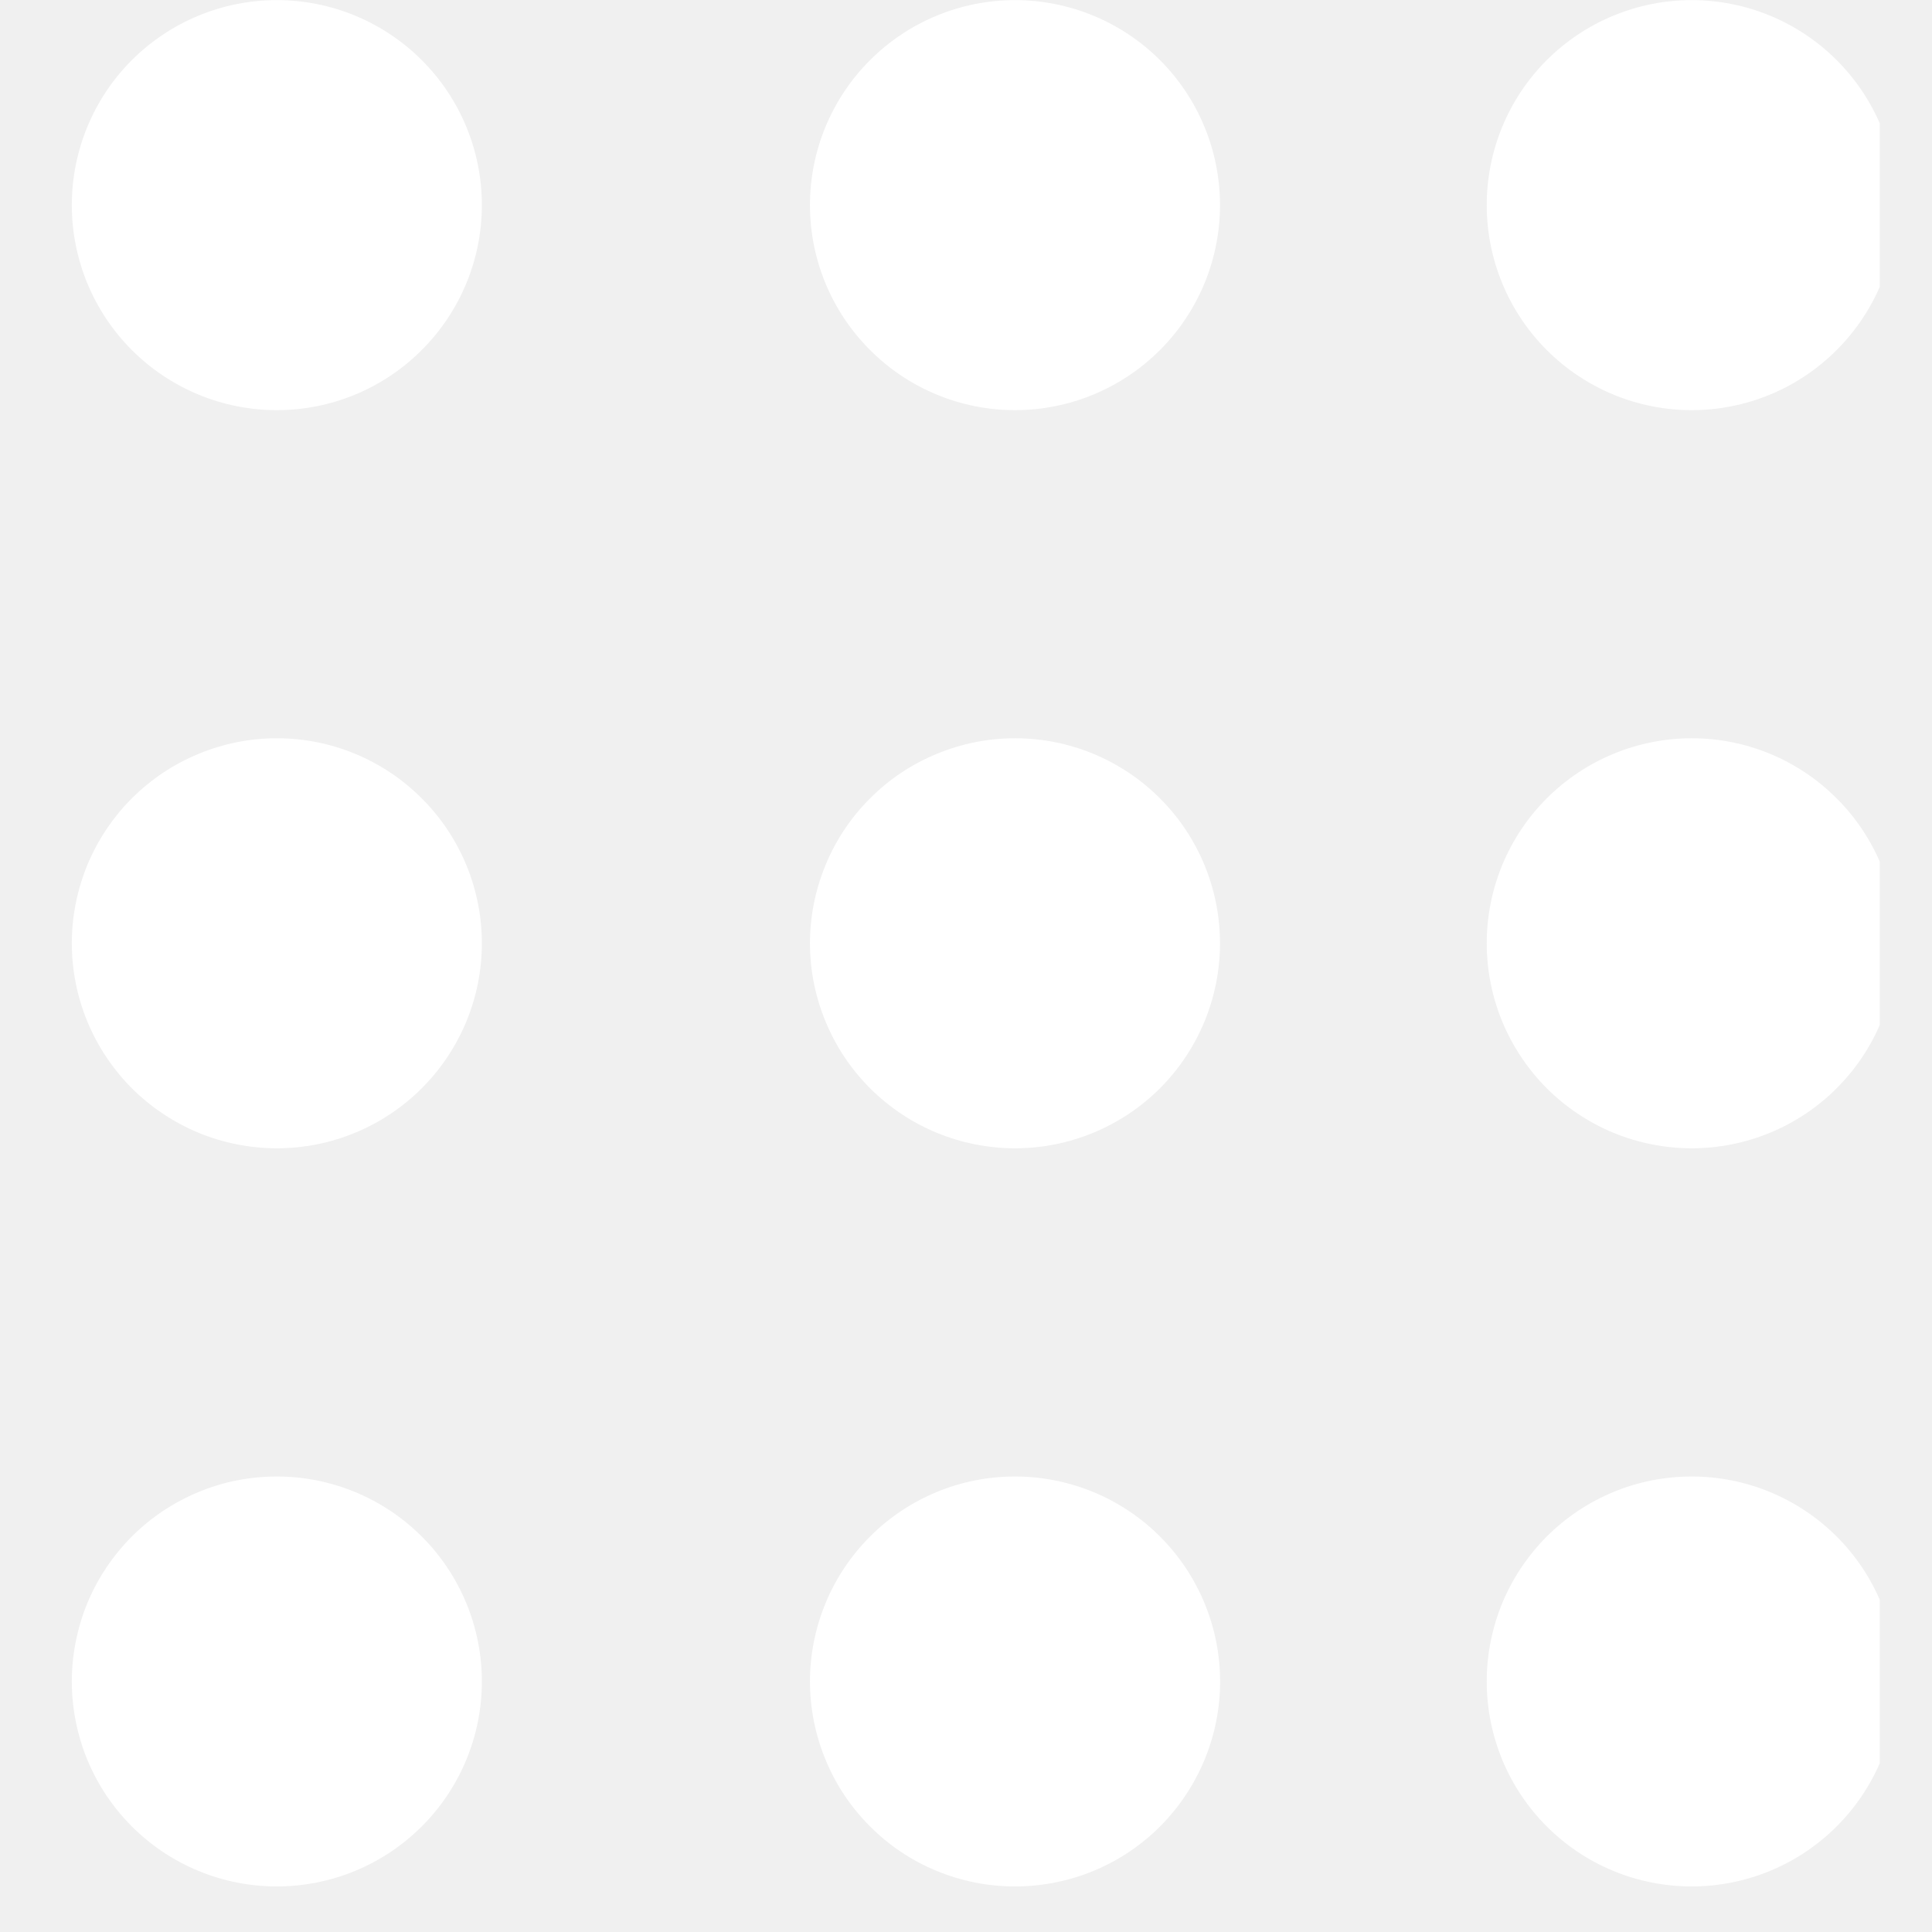
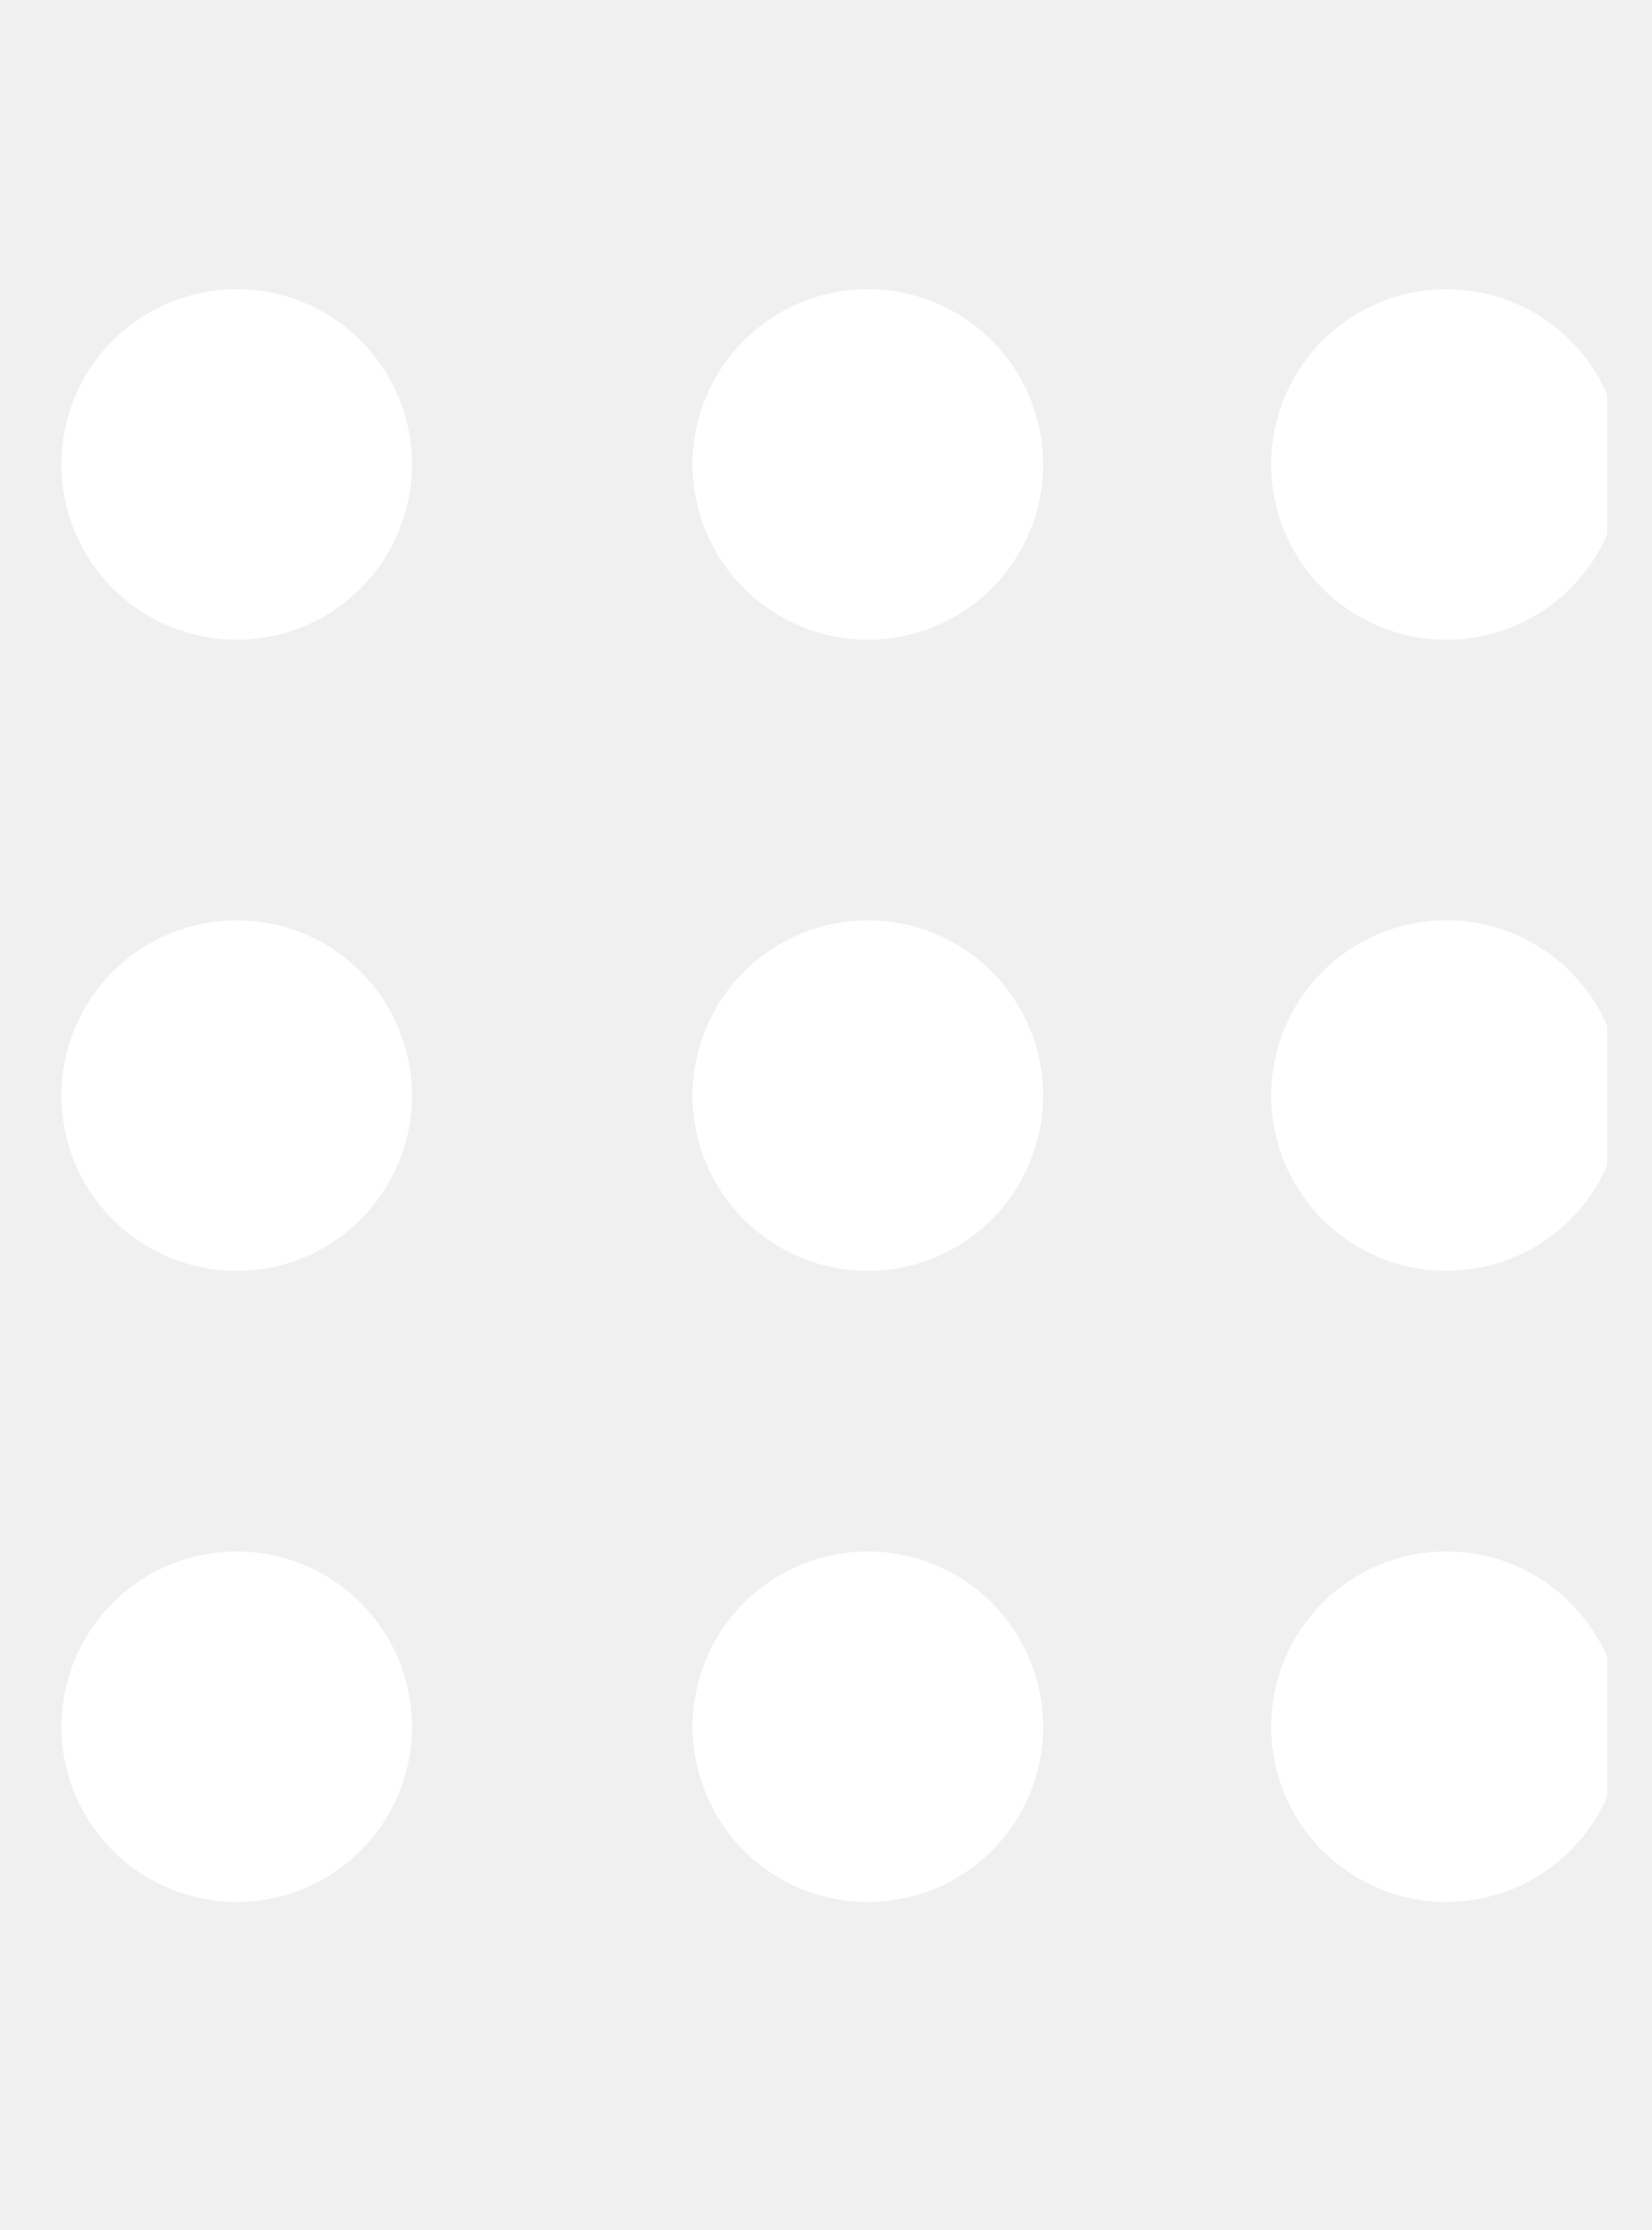
- <svg xmlns="http://www.w3.org/2000/svg" width="17" height="17" viewBox="0 0 17 17" fill="none">
+ <svg xmlns="http://www.w3.org/2000/svg" width="20" height="27" viewBox="0 0 17 17" fill="none">
  <g clip-path="url(#clip0_445_10396)">
    <path d="M8.931 3.609C8.453 3.609 7.994 3.419 7.656 3.08C7.317 2.742 7.127 2.283 7.127 1.805C7.127 1.326 7.317 0.867 7.656 0.529C7.994 0.191 8.453 0.001 8.931 0.001C9.41 0.001 9.868 0.191 10.207 0.529C10.545 0.867 10.735 1.326 10.735 1.805C10.735 2.283 10.545 2.742 10.207 3.08C9.868 3.419 9.41 3.609 8.931 3.609ZM14.886 3.609C14.407 3.609 13.949 3.419 13.61 3.08C13.272 2.742 13.082 2.283 13.082 1.805C13.082 1.326 13.272 0.867 13.61 0.529C13.949 0.191 14.407 0.001 14.886 0.001C15.364 0.001 15.823 0.191 16.161 0.529C16.5 0.867 16.69 1.326 16.69 1.805C16.69 2.283 16.5 2.742 16.161 3.08C15.823 3.419 15.364 3.609 14.886 3.609ZM2.436 3.609C1.957 3.609 1.499 3.419 1.16 3.08C0.822 2.742 0.632 2.283 0.632 1.805C0.632 1.326 0.822 0.867 1.16 0.529C1.499 0.191 1.957 0.001 2.436 0.001C2.914 0.001 3.373 0.191 3.711 0.529C4.05 0.867 4.24 1.326 4.24 1.805C4.24 2.283 4.05 2.742 3.711 3.08C3.373 3.419 2.914 3.609 2.436 3.609ZM8.931 10.104C8.694 10.104 8.46 10.057 8.241 9.967C8.022 9.876 7.823 9.743 7.656 9.576C7.488 9.408 7.355 9.209 7.265 8.99C7.174 8.772 7.127 8.537 7.127 8.3C7.127 8.063 7.174 7.829 7.265 7.61C7.355 7.391 7.488 7.192 7.656 7.025C7.823 6.857 8.022 6.724 8.241 6.634C8.46 6.543 8.694 6.496 8.931 6.496C9.41 6.496 9.868 6.686 10.207 7.025C10.545 7.363 10.735 7.822 10.735 8.3C10.735 8.779 10.545 9.237 10.207 9.576C9.868 9.914 9.41 10.104 8.931 10.104ZM14.886 10.104C14.649 10.104 14.414 10.057 14.195 9.967C13.977 9.876 13.778 9.743 13.61 9.576C13.443 9.408 13.31 9.209 13.219 8.99C13.129 8.772 13.082 8.537 13.082 8.3C13.082 8.063 13.129 7.829 13.219 7.61C13.31 7.391 13.443 7.192 13.61 7.025C13.778 6.857 13.977 6.724 14.195 6.634C14.414 6.543 14.649 6.496 14.886 6.496C15.364 6.496 15.823 6.686 16.161 7.025C16.5 7.363 16.69 7.822 16.69 8.3C16.69 8.779 16.5 9.237 16.161 9.576C15.823 9.914 15.364 10.104 14.886 10.104ZM2.436 10.104C2.199 10.104 1.964 10.057 1.746 9.967C1.527 9.876 1.328 9.743 1.16 9.576C0.993 9.408 0.86 9.209 0.769 8.99C0.679 8.772 0.632 8.537 0.632 8.3C0.632 8.063 0.679 7.829 0.769 7.61C0.86 7.391 0.993 7.192 1.16 7.025C1.328 6.857 1.527 6.724 1.746 6.634C1.964 6.543 2.199 6.496 2.436 6.496C2.914 6.496 3.373 6.686 3.711 7.025C4.05 7.363 4.24 7.822 4.24 8.3C4.24 8.779 4.05 9.237 3.711 9.576C3.373 9.914 2.914 10.104 2.436 10.104ZM8.931 16.599C8.694 16.599 8.46 16.553 8.241 16.462C8.022 16.372 7.823 16.239 7.656 16.071C7.488 15.904 7.355 15.705 7.265 15.486C7.174 15.267 7.127 15.033 7.127 14.796C7.127 14.559 7.174 14.324 7.265 14.105C7.355 13.886 7.488 13.688 7.656 13.52C7.823 13.352 8.022 13.22 8.241 13.129C8.46 13.038 8.694 12.992 8.931 12.992C9.41 12.992 9.869 13.182 10.207 13.52C10.545 13.858 10.736 14.317 10.736 14.796C10.736 15.274 10.545 15.733 10.207 16.072C9.869 16.41 9.41 16.599 8.931 16.599ZM14.886 16.599C14.649 16.599 14.414 16.553 14.195 16.462C13.977 16.372 13.778 16.239 13.61 16.071C13.443 15.904 13.31 15.705 13.219 15.486C13.129 15.267 13.082 15.033 13.082 14.796C13.082 14.559 13.129 14.324 13.219 14.105C13.31 13.886 13.443 13.688 13.61 13.52C13.778 13.352 13.977 13.22 14.195 13.129C14.414 13.038 14.649 12.992 14.886 12.992C15.364 12.992 15.823 13.182 16.161 13.52C16.5 13.858 16.69 14.317 16.69 14.796C16.69 15.274 16.5 15.733 16.161 16.071C15.823 16.409 15.364 16.599 14.886 16.599ZM2.436 16.599C2.199 16.599 1.964 16.553 1.746 16.462C1.527 16.372 1.328 16.239 1.16 16.071C0.993 15.904 0.86 15.705 0.769 15.486C0.679 15.267 0.632 15.033 0.632 14.796C0.632 14.559 0.679 14.324 0.769 14.105C0.86 13.886 0.993 13.688 1.16 13.52C1.328 13.352 1.527 13.22 1.746 13.129C1.964 13.038 2.199 12.992 2.436 12.992C2.914 12.992 3.373 13.182 3.711 13.52C4.05 13.858 4.24 14.317 4.24 14.796C4.24 15.274 4.05 15.733 3.711 16.071C3.373 16.409 2.914 16.599 2.436 16.599Z" fill="white" />
  </g>
  <defs>
    <clipPath id="clip0_445_10396">
      <rect width="15.911" height="16.6" fill="white" transform="translate(0.629456)" />
    </clipPath>
  </defs>
</svg>
